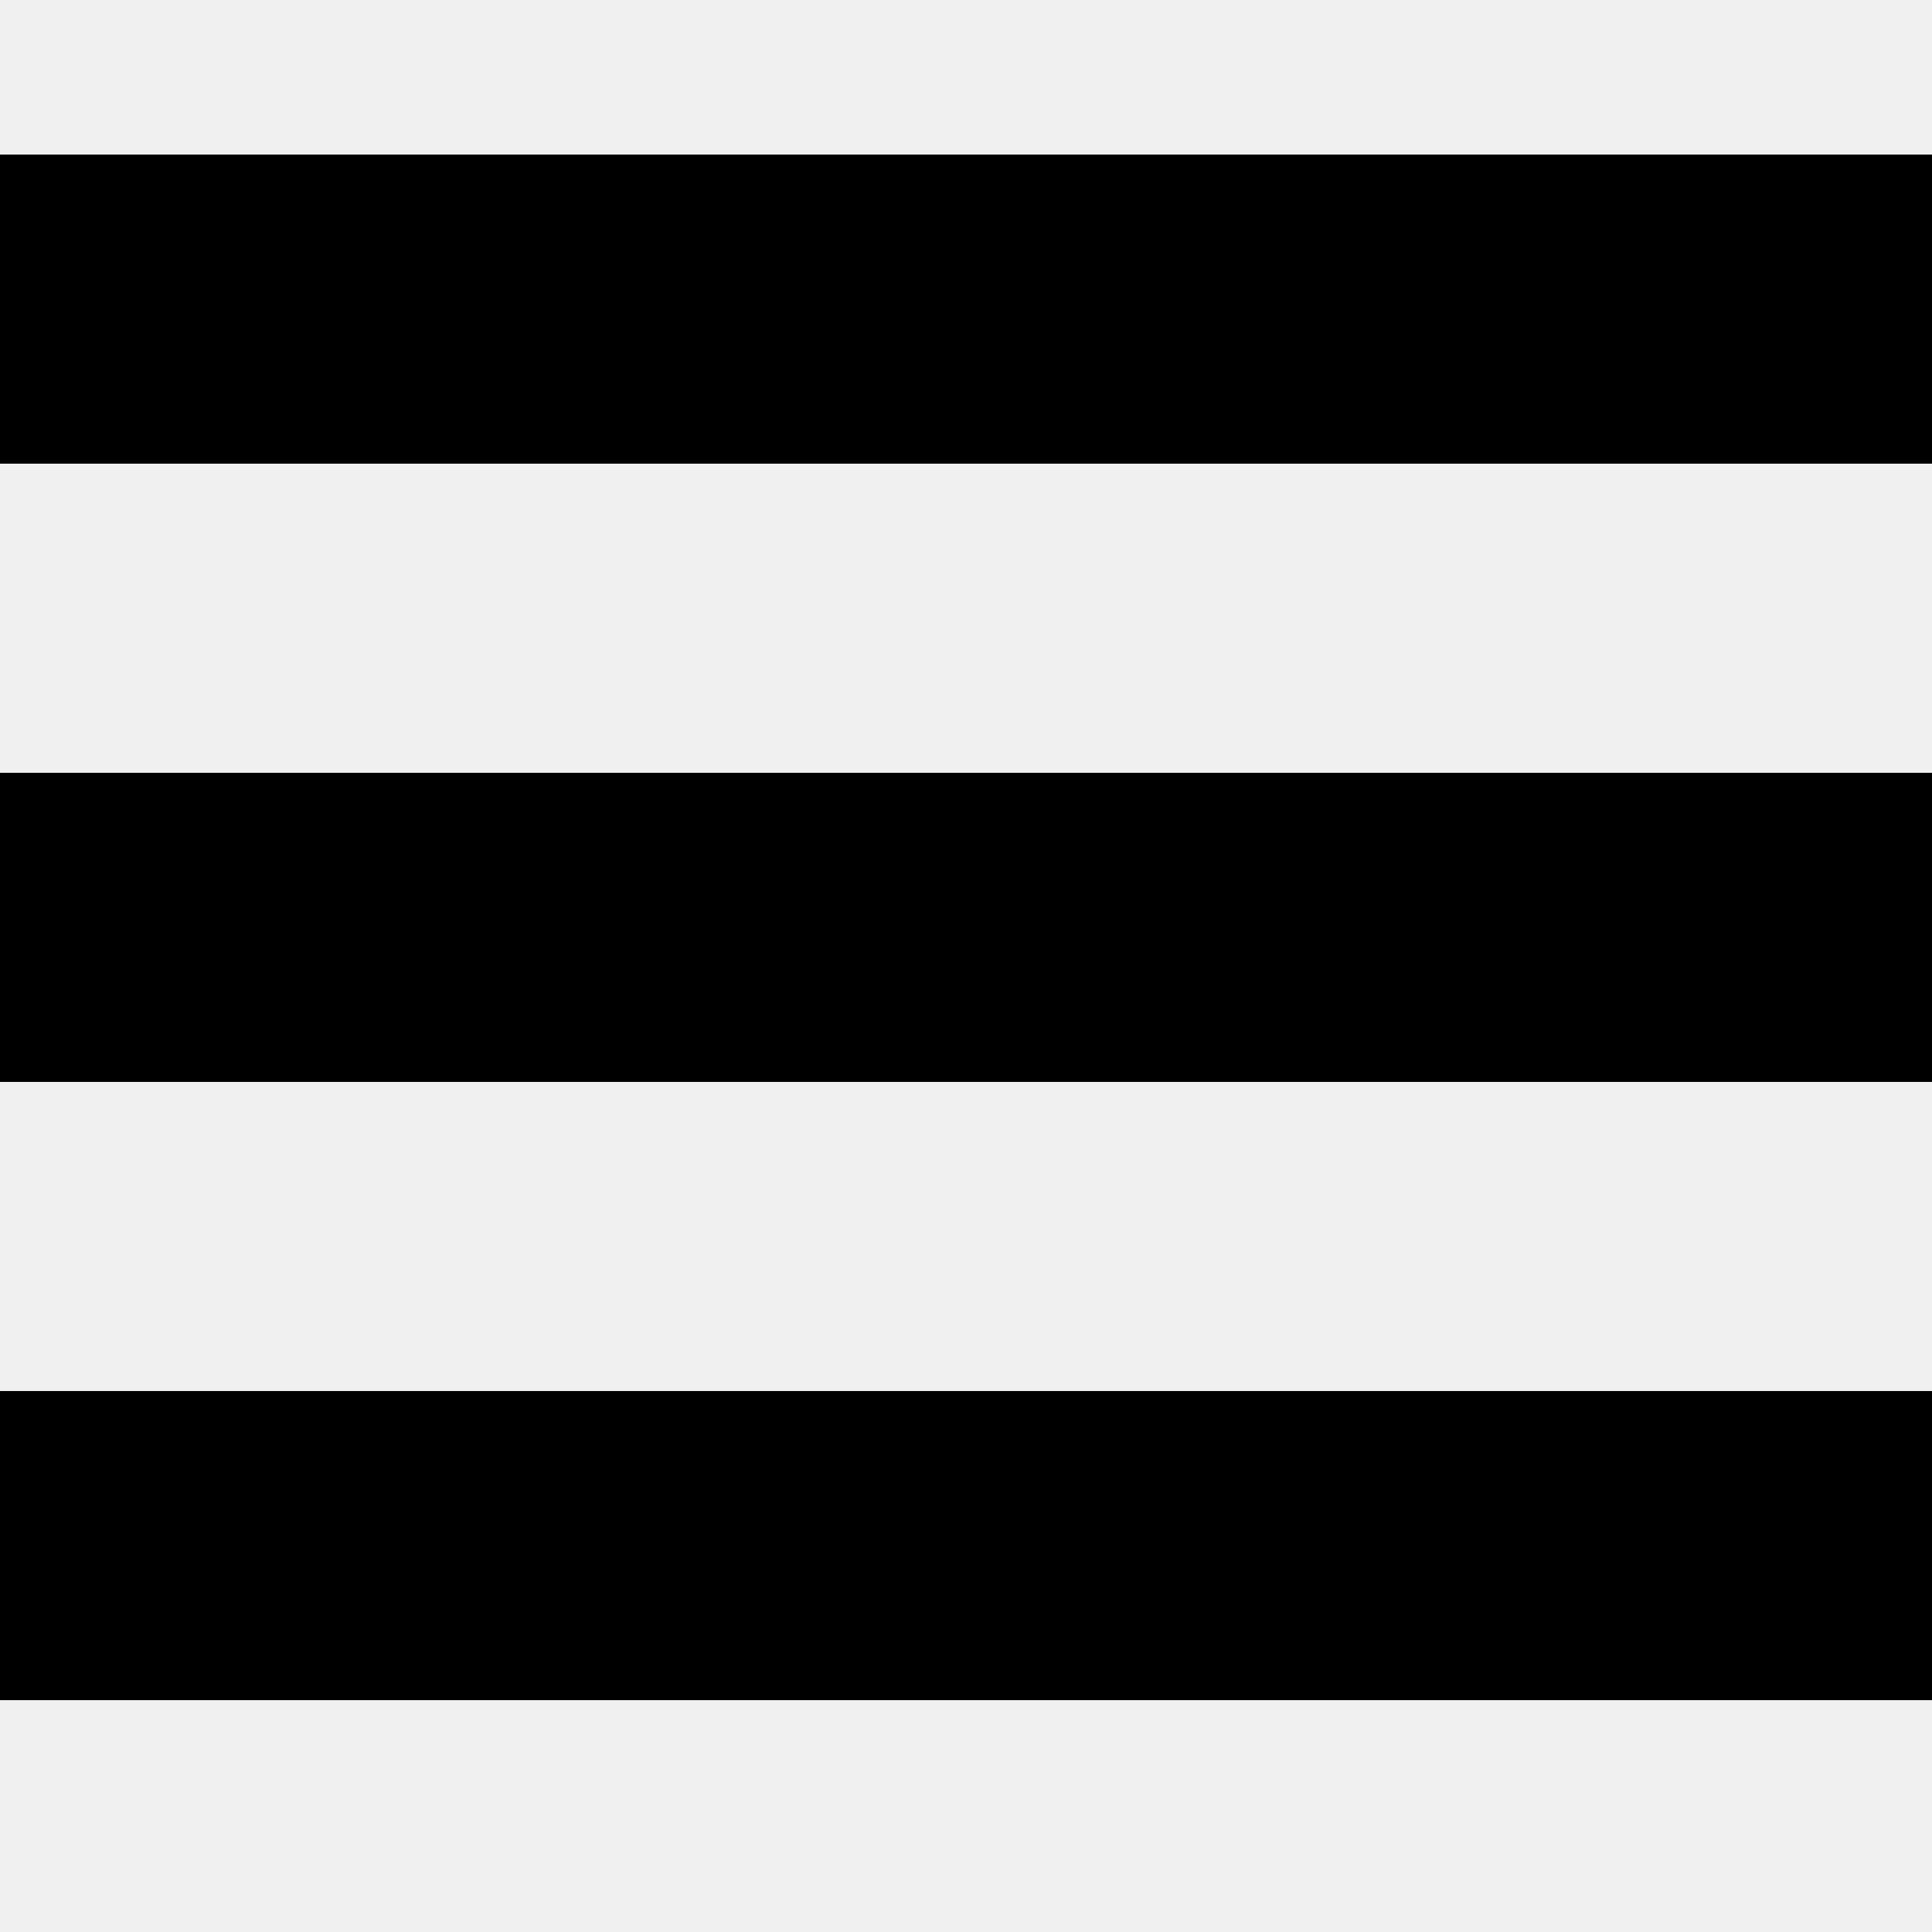
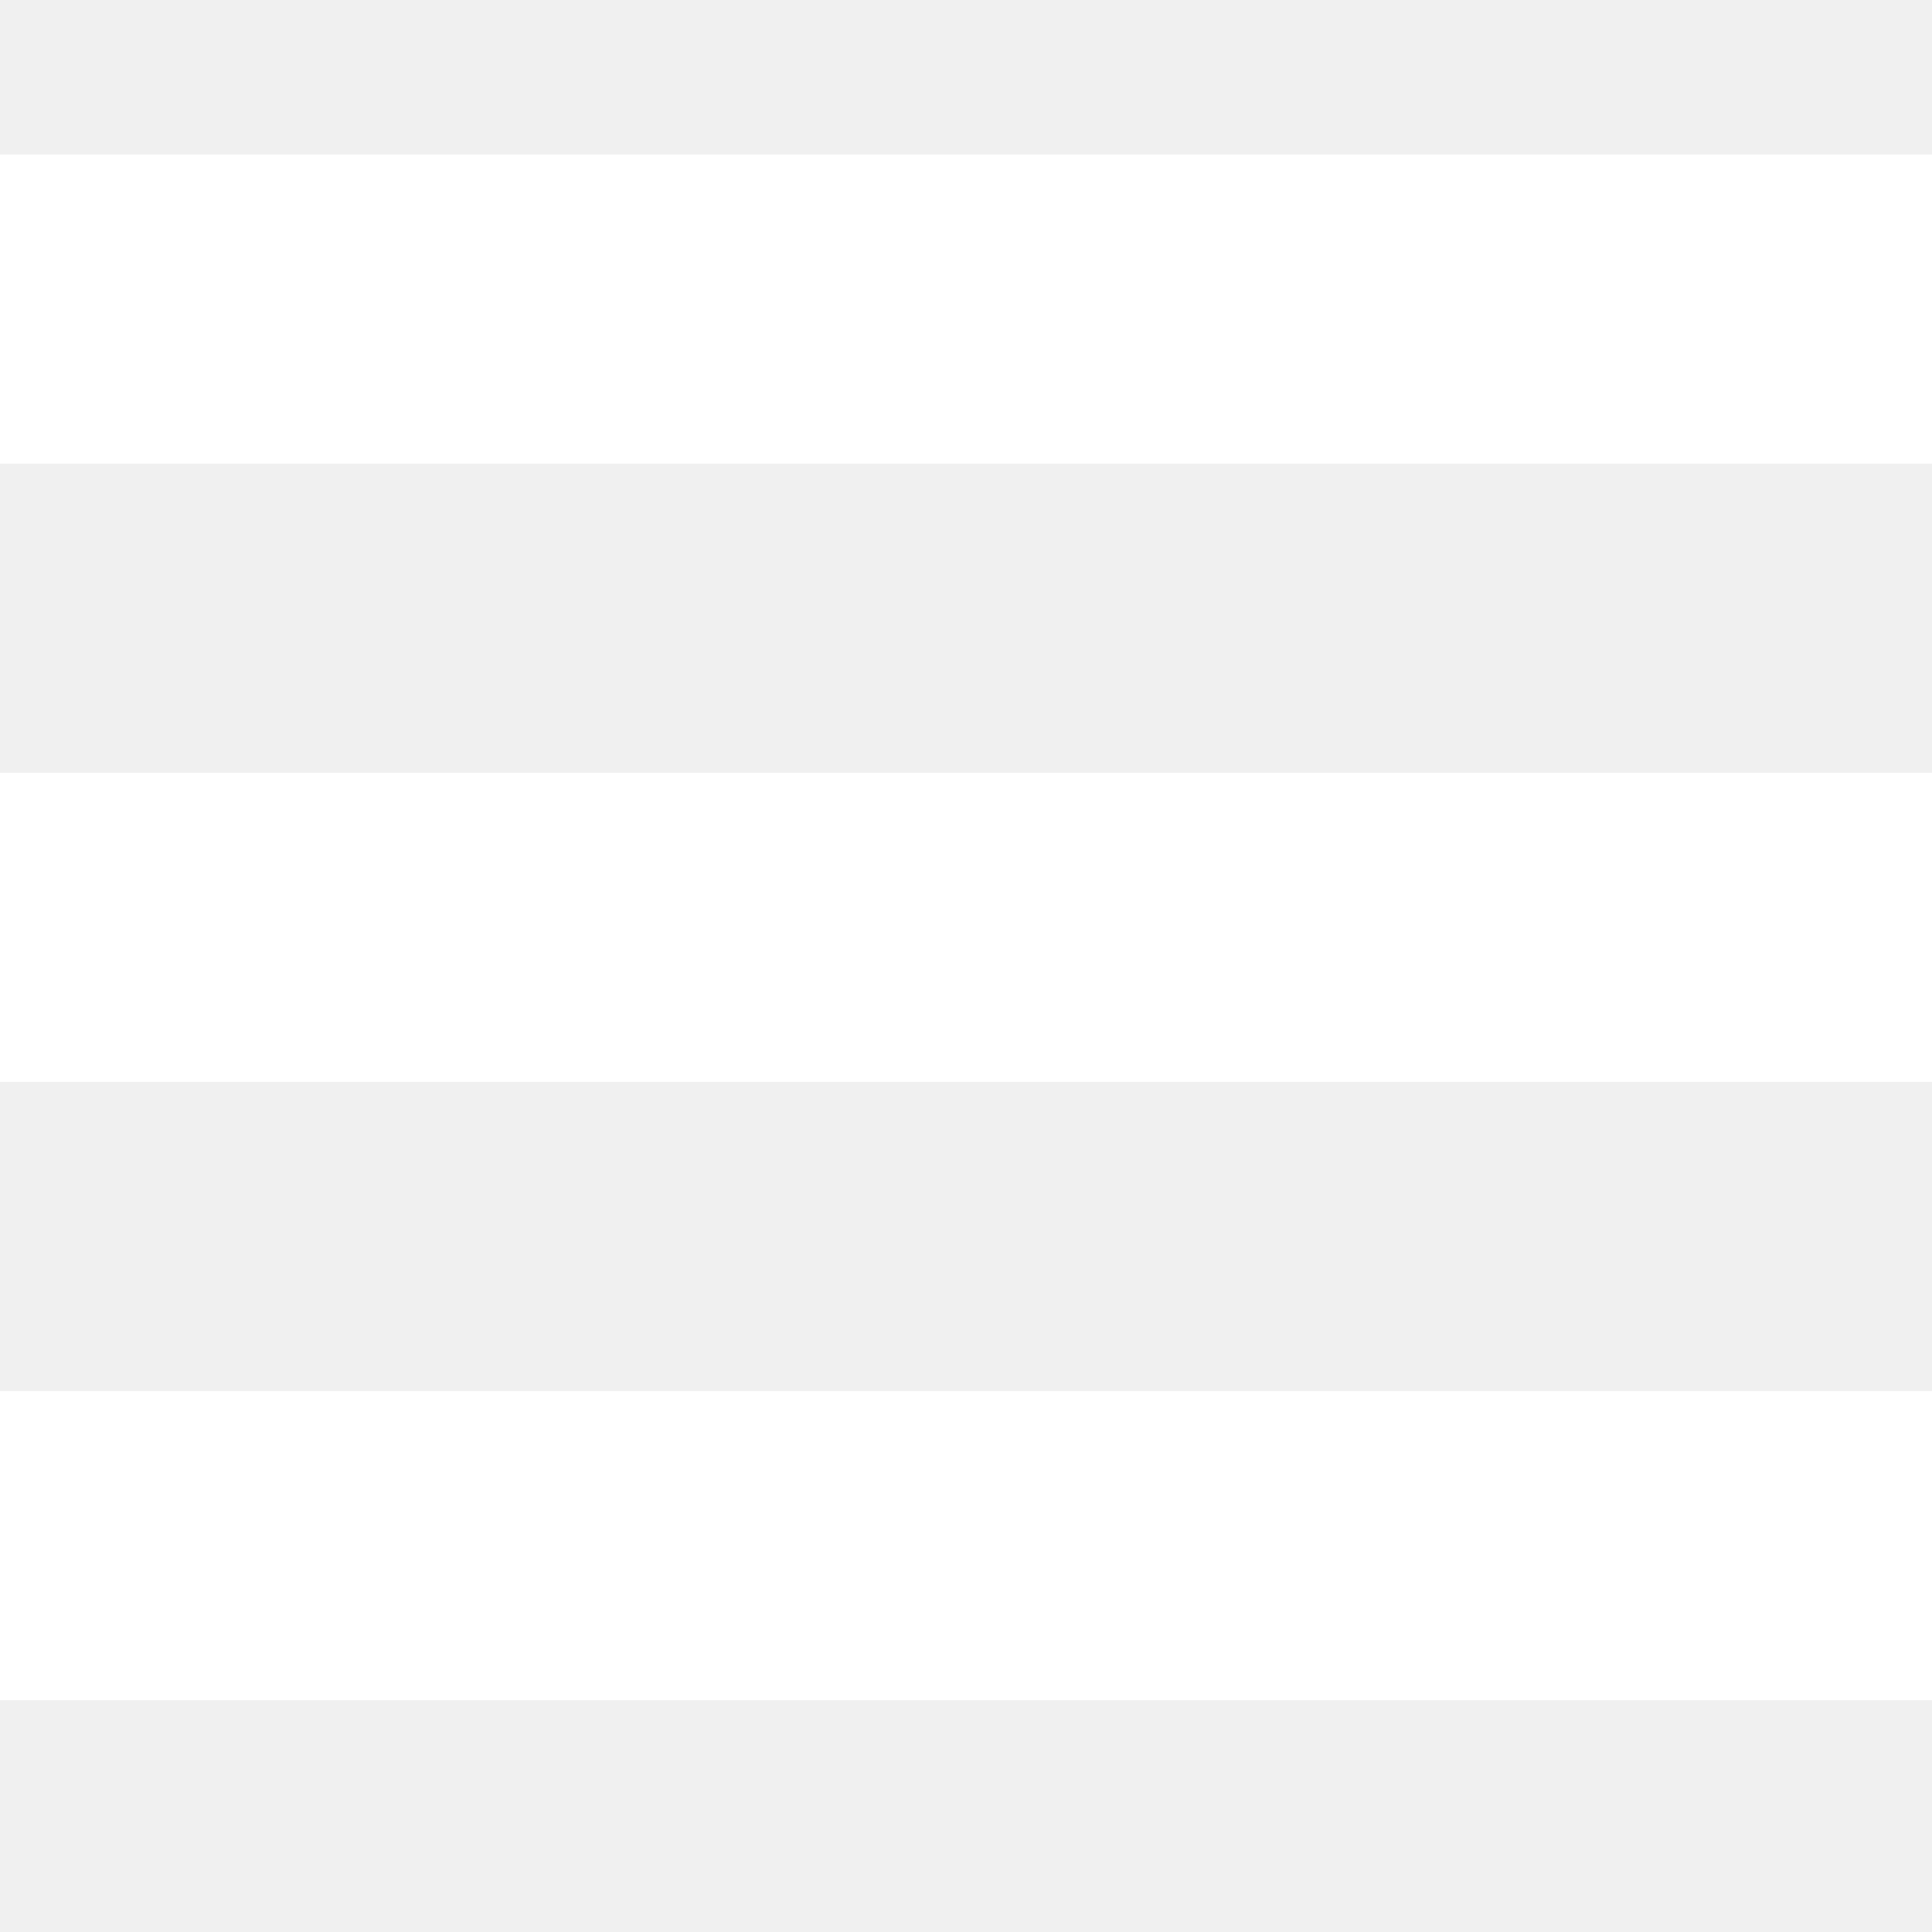
<svg xmlns="http://www.w3.org/2000/svg" version="1.1" id="Warstwa_1" x="0px" y="0px" viewBox="0 0 25 25" enable-background="new 0 0 25 25" xml:space="preserve">
  <g id="TabBar-Icons">
    <g id="Hamburger">
-       <path d="M0,2h25v4H0V2z M0,10h25v4H0V10z M0,18h25v4H0V18z" />
+       <path fill="#FFFFFF" d="M0,2h25v4H0V2z M0,10h25v4H0V10z M0,18h25v4H0V18z" />
    </g>
  </g>
</svg>
